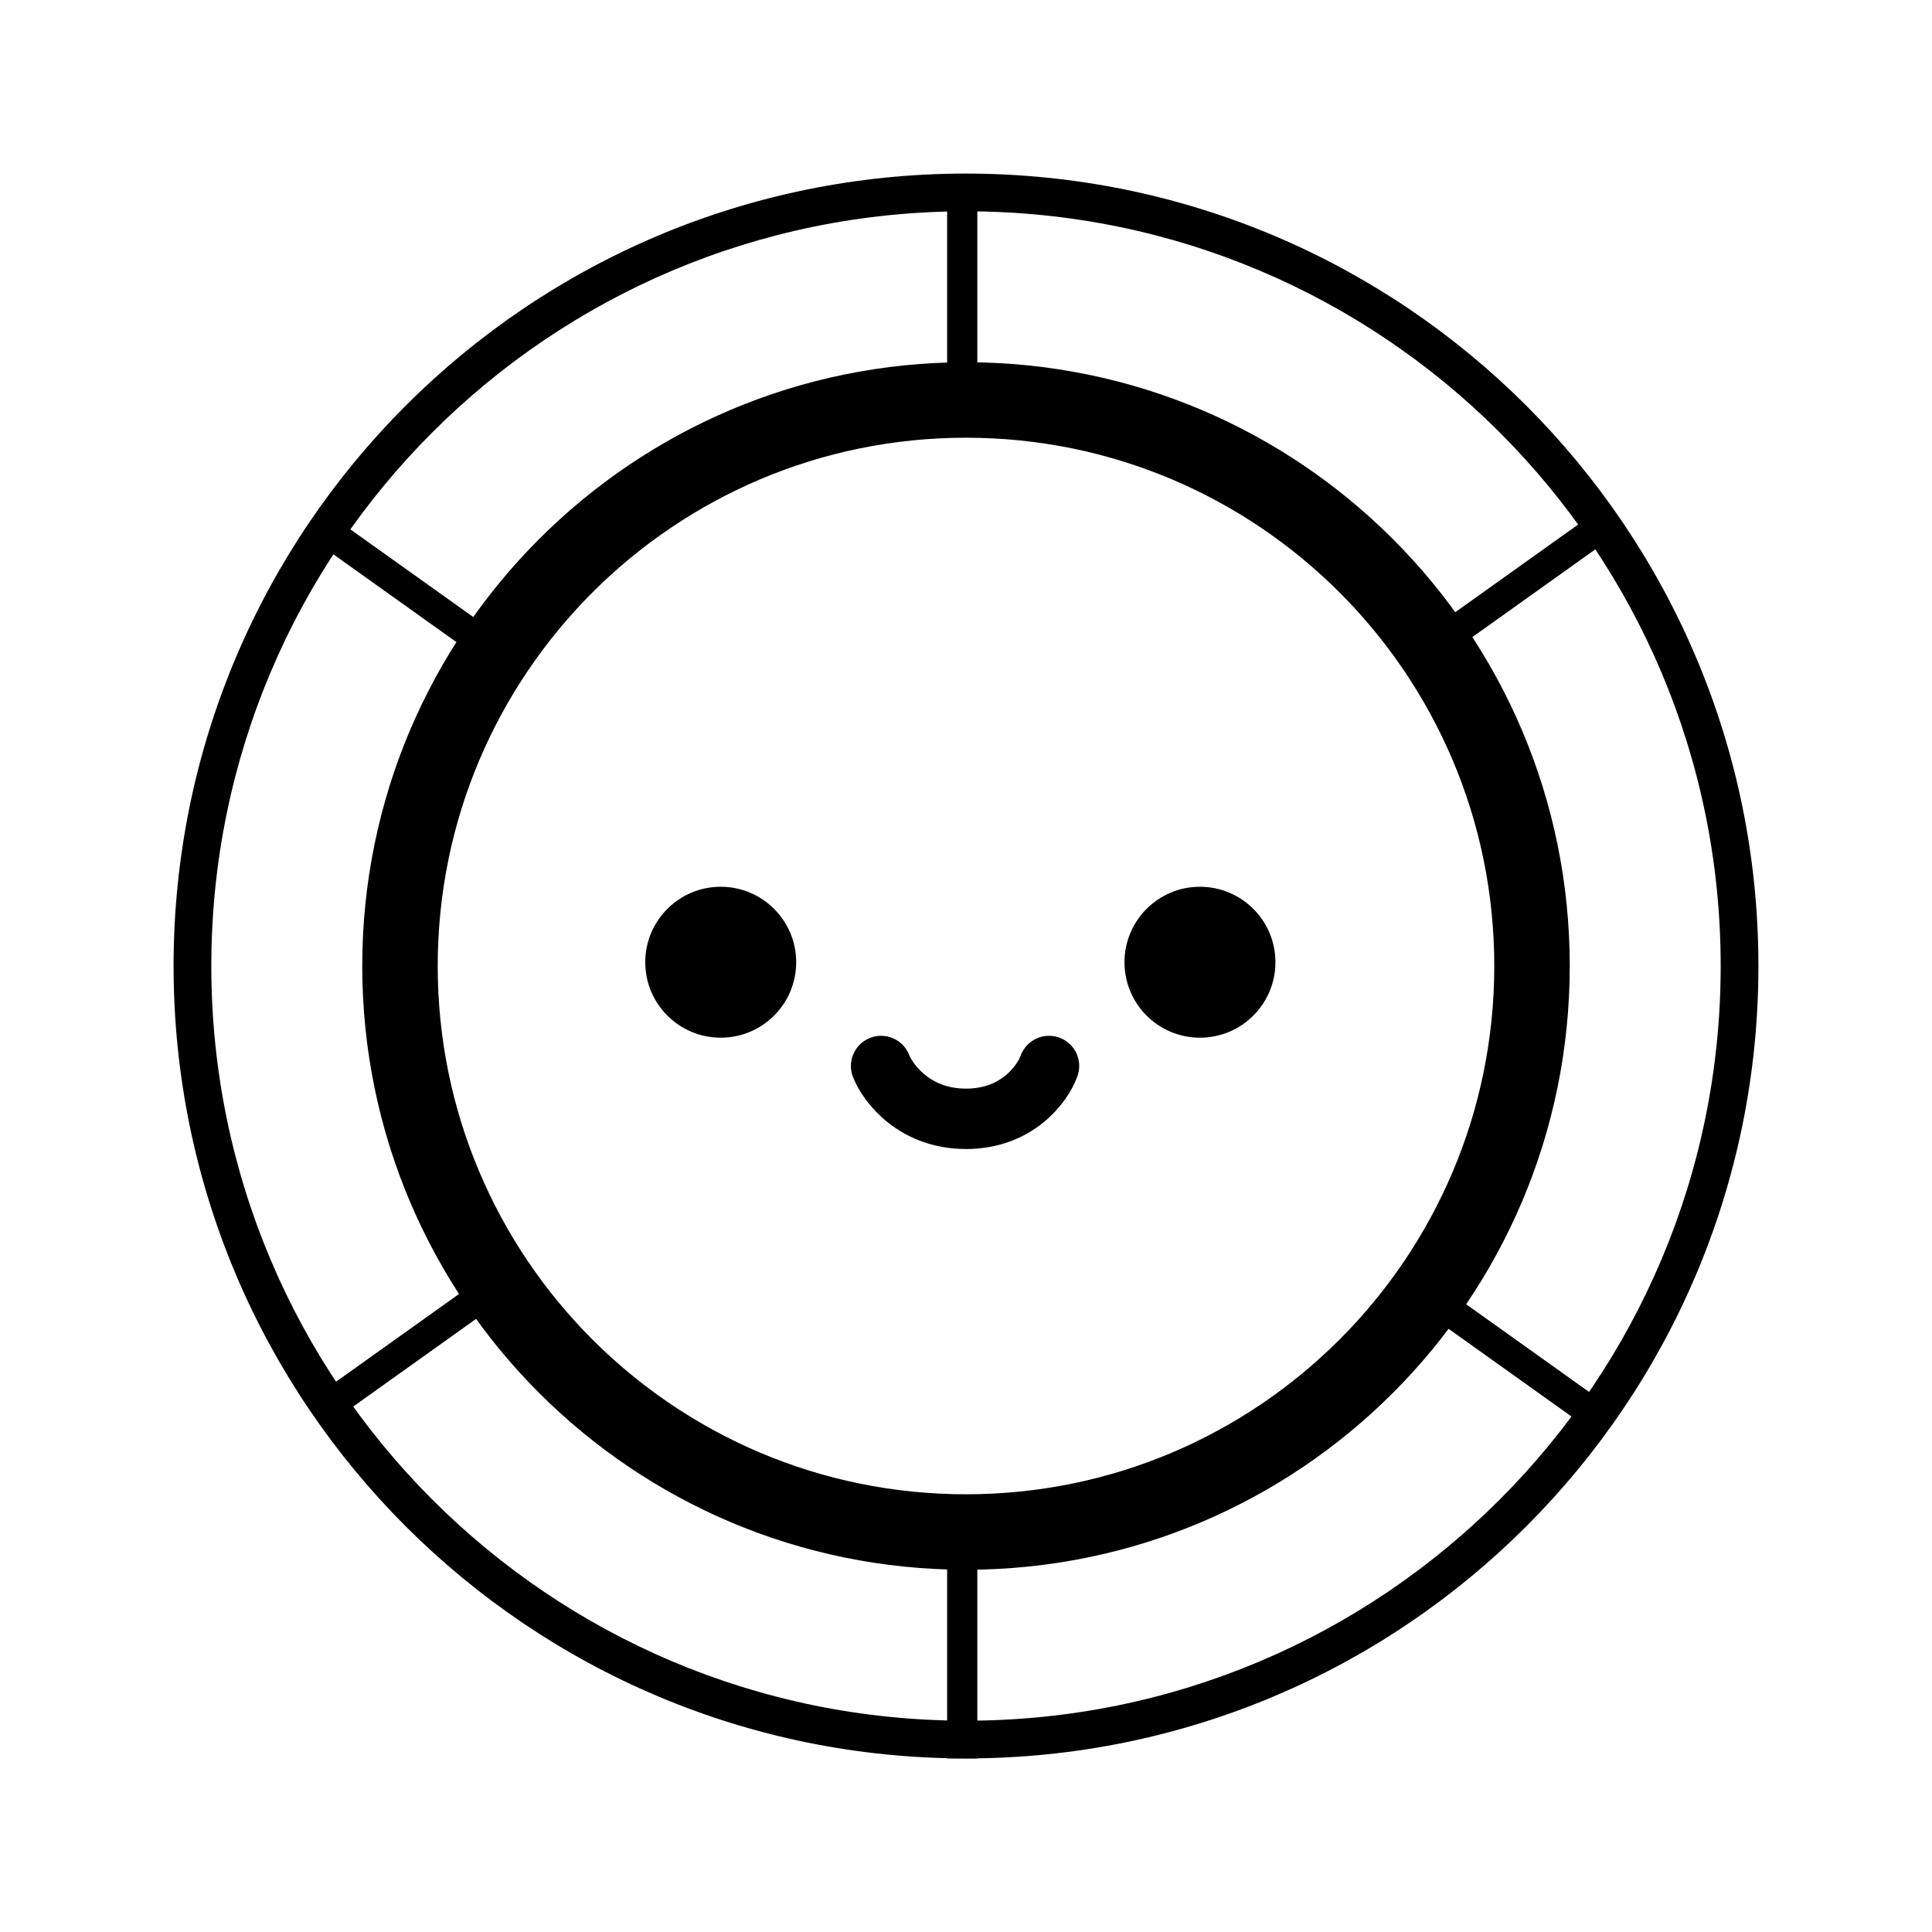
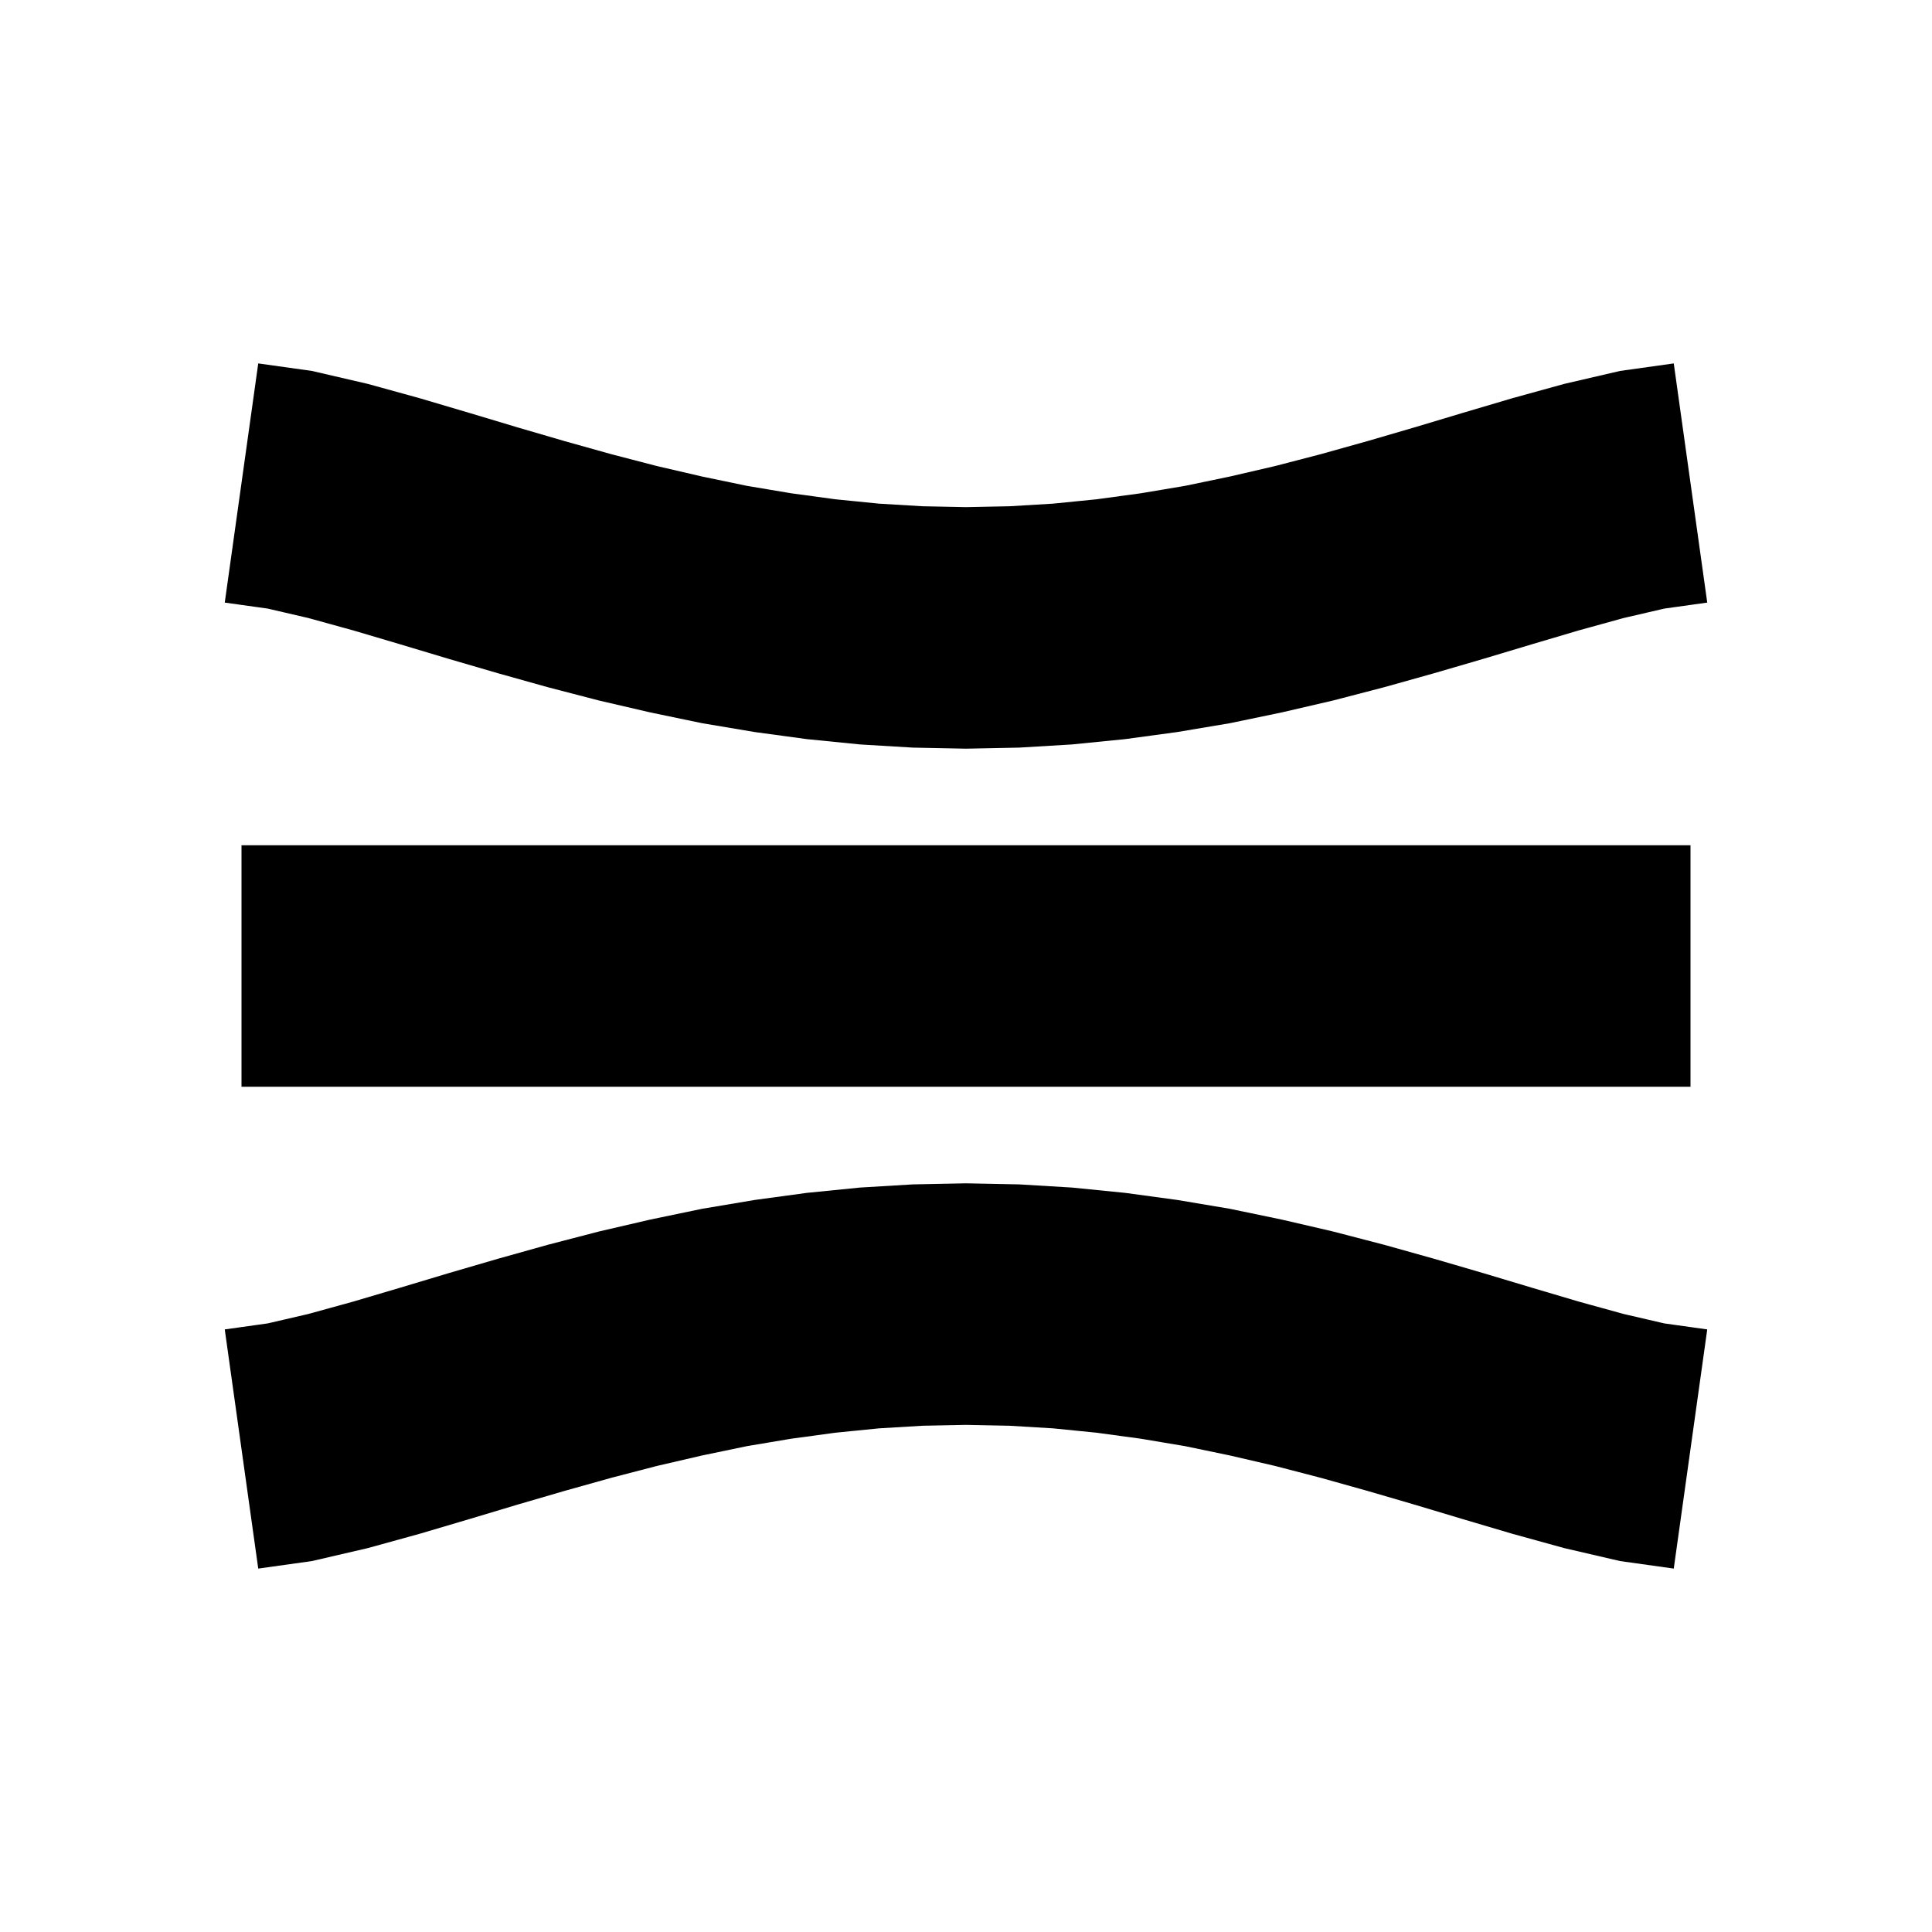
- <svg xmlns="http://www.w3.org/2000/svg" width="512" height="512" viewBox="0 0 512 512" fill="none">
-   <path d="M256 46C371.98 46 466 140.02 466 256C466 371.98 371.98 466 256 466C140.02 466 46 371.98 46 256C46 140.02 140.02 46 256 46ZM256 56C145.543 56 56 145.543 56 256C56 366.457 145.543 456 256 456C366.457 456 456 366.457 456 256C456 145.543 366.457 56 256 56Z" fill="#000000" />
-   <path d="M256 96C344.366 96 416 167.634 416 256C416 344.366 344.366 416 256 416C167.634 416 96 344.366 96 256C96 167.634 167.634 96 256 96ZM256 116C178.68 116 116 178.68 116 256C116 333.32 178.68 396 256 396C333.32 396 396 333.32 396 256C396 178.68 333.32 116 256 116Z" fill="#000000" />
-   <circle cx="191" cy="255" r="20" fill="#000000" />
-   <circle cx="318" cy="255" r="20" fill="#000000" />
-   <path d="M259 466H251V412H259V466ZM424.279 371.134L419.634 377.646L383 351.513L387.646 345L424.279 371.134ZM127.354 348.675L90.721 374.809L86.074 368.296L122.708 342.162L127.354 348.675ZM126.279 164.134L121.634 170.646L85 144.513L89.647 138L126.279 164.134ZM424.279 144.513L387.646 170.646L383 164.134L419.634 138L424.279 144.513ZM259 97H251V51H259V97Z" fill="#000000" />
-   <path d="M233.5 282.5C235.333 287.167 242.4 296.5 256 296.5C269.6 296.5 276.333 287.167 278 282.5" stroke="#000000" stroke-width="16" stroke-linecap="round" />
+ <svg xmlns="http://www.w3.org/2000/svg" width="16" height="16" viewBox="0 0 100 100" fill="none" role="img" aria-label="Mister Morph">
+   <path d="M12.5 25 L15 25.35 L17.5 25.93 L20 26.62 L22.5 27.36 L25 28.11 L27.5 28.84 L30 29.54 L32.5 30.19 L35 30.77 L37.5 31.29 L40 31.71 L42.5 32.05 L45 32.3 L47.5 32.45 L50 32.5 L52.5 32.45 L55 32.3 L57.5 32.05 L60 31.71 L62.5 31.29 L65 30.77 L67.5 30.19 L70 29.54 L72.5 28.84 L75 28.11 L77.5 27.36 L80 26.62 L82.5 25.93 L85 25.35 L87.5 25" fill="none" stroke="#000" stroke-width="12.5" stroke-linecap="butt" />
+   <path d="M12.5 50 L15 50 L17.5 50 L20 50 L22.5 50 L25 50 L27.5 50 L30 50 L32.5 50 L35 50 L37.5 50 L40 50 L42.5 50 L45 50 L47.5 50 L50 50 L52.5 50 L55 50 L57.5 50 L60 50 L62.5 50 L65 50 L67.5 50 L70 50 L72.5 50 L75 50 L77.5 50 L80 50 L82.5 50 L85 50 L87.5 50" fill="none" stroke="#000" stroke-width="12.5" stroke-linecap="butt" />
+   <path d="M12.5 75 L15 74.65 L17.5 74.07 L20 73.38 L22.5 72.64 L25 71.89 L27.5 71.16 L30 70.46 L32.5 69.81 L35 69.23 L37.5 68.71 L40 68.29 L42.5 67.95 L45 67.7 L47.5 67.55 L50 67.5 L52.5 67.55 L55 67.7 L57.5 67.95 L60 68.29 L62.5 68.71 L65 69.23 L67.5 69.81 L70 70.46 L72.5 71.16 L75 71.89 L77.5 72.64 L80 73.38 L82.5 74.07 L85 74.65 L87.5 75" fill="none" stroke="#000" stroke-width="12.5" stroke-linecap="butt" />
</svg>
